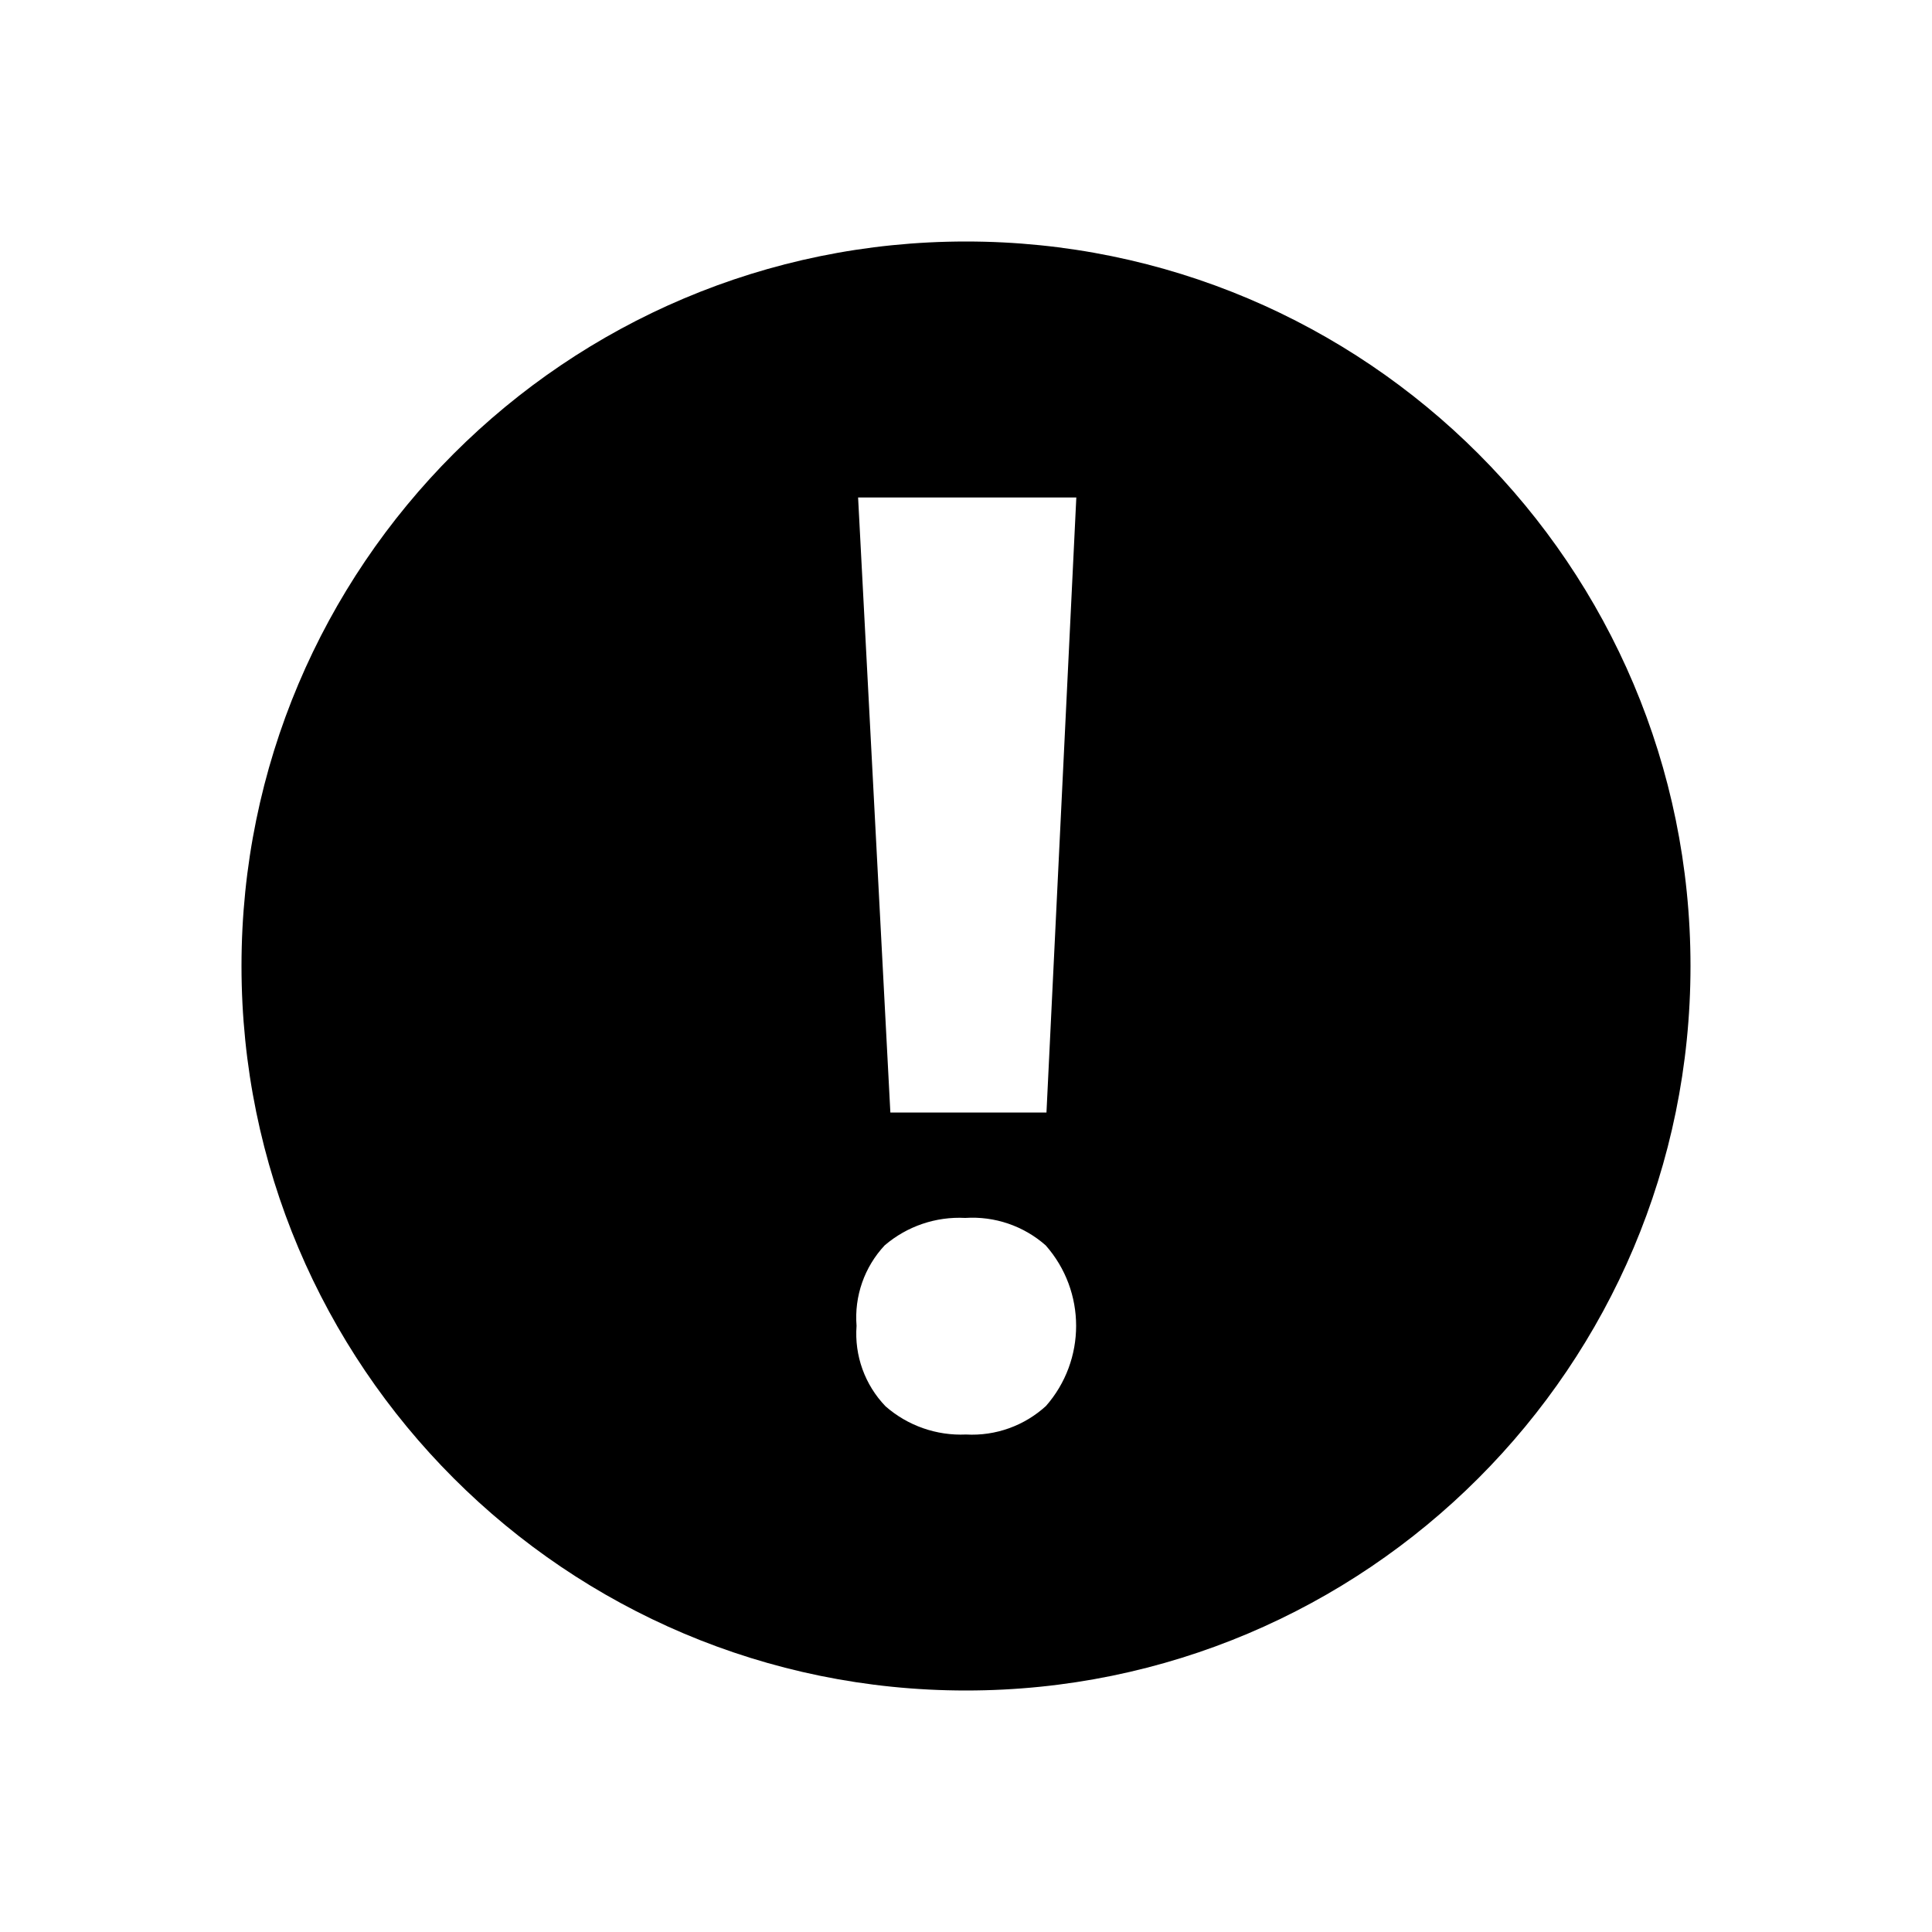
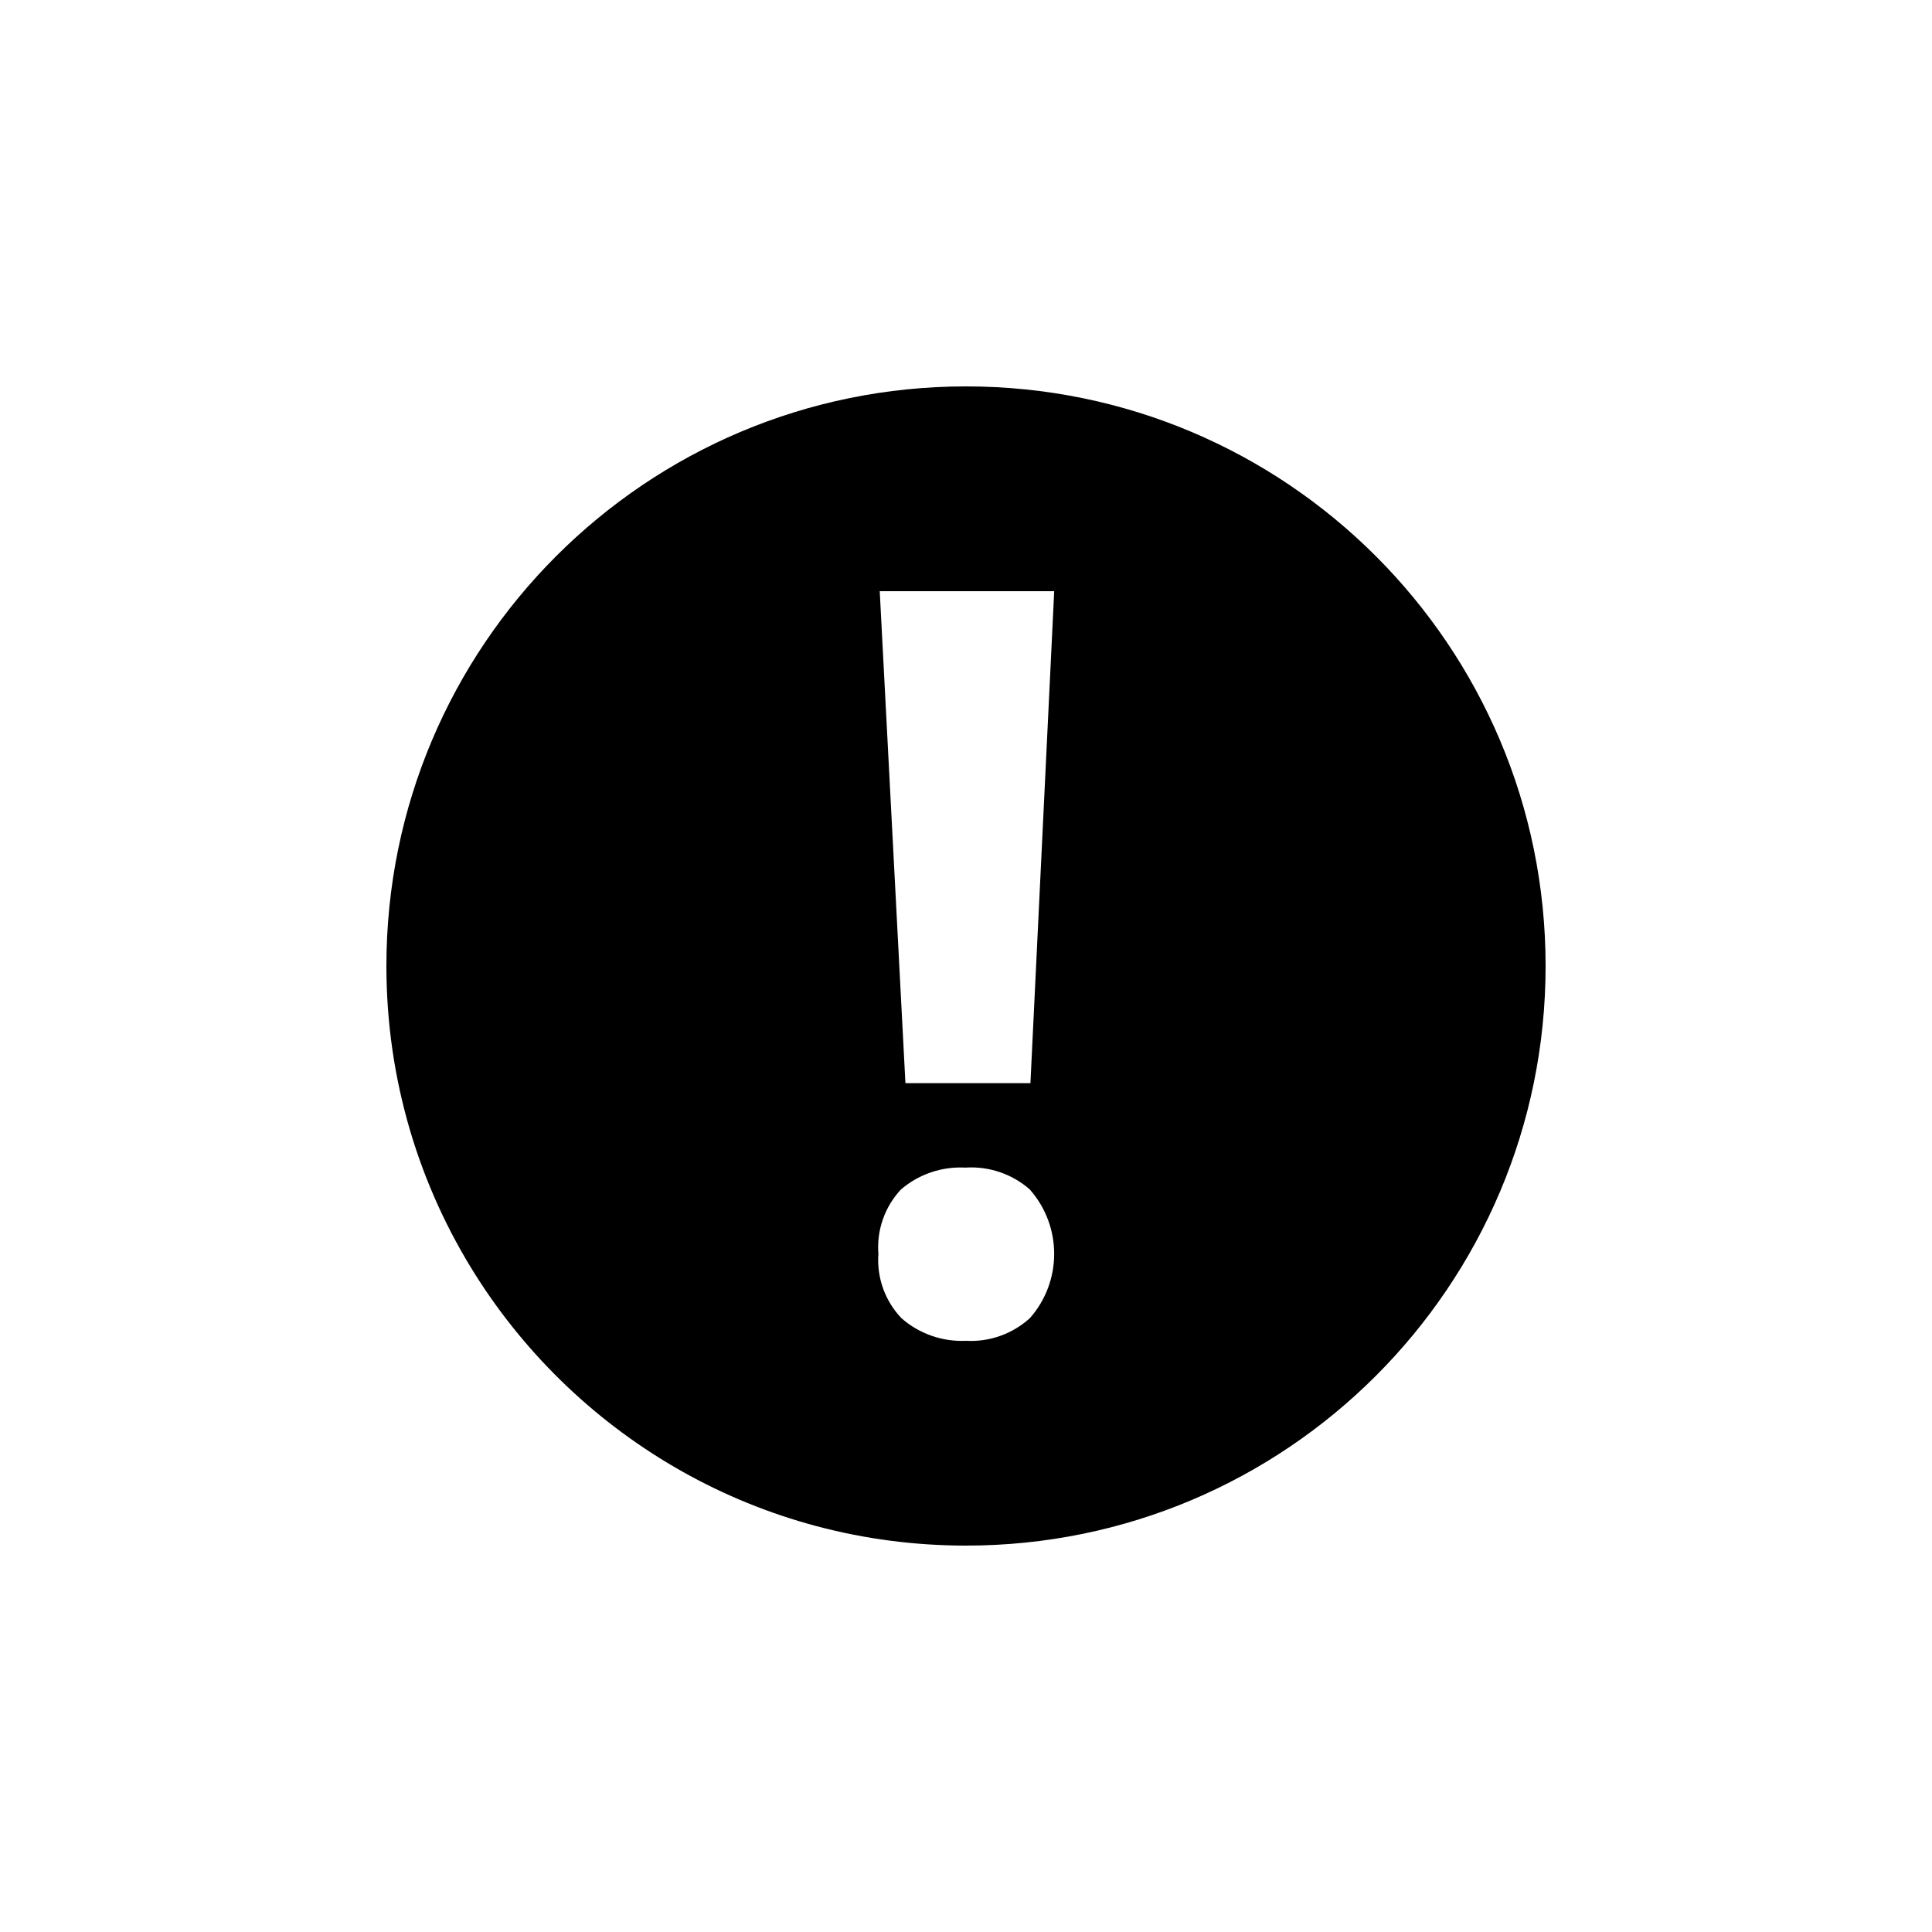
- <svg xmlns="http://www.w3.org/2000/svg" viewBox="0 0 20 20">
-   <path d="M10 2.5a7.5 7.5 0 100 15 7.5 7.5 0 000-15zm.833 12.05a1.133 1.133 0 01-.833.3 1.183 1.183 0 01-.833-.292 1.083 1.083 0 01-.3-.833 1.092 1.092 0 01.291-.833c.231-.198.53-.3.834-.284.304-.02.604.082.833.284.42.476.42 1.19 0 1.666l.008-.008zm0-3.033H9.217L8.883 5.15h2.259l-.309 6.367z" fill="#000" fill-rule="evenodd" />
+ <svg xmlns="http://www.w3.org/2000/svg" width="20px" height="20px" viewBox="0 0 20 20" version="1.1">
+   <g id="Tools/error" stroke="none" stroke-width="1" fill="none" fill-rule="evenodd">
+     <path d="M10,4 C6.686,4 4,6.686 4,10 C4,11.179 4.34,12.279 4.928,13.207 C5.992,14.886 7.866,16 10,16 C13.314,16 16,13.314 16,10 C16,6.686 13.314,4 10,4 Z M10.667,13.64 C10.486,13.807 10.246,13.894 10,13.88 C9.756,13.891 9.517,13.808 9.333,13.647 C9.162,13.469 9.075,13.226 9.093,12.98 C9.074,12.735 9.158,12.493 9.327,12.313 C9.511,12.155 9.75,12.074 9.993,12.087 C10.237,12.071 10.477,12.152 10.66,12.313 C10.997,12.694 10.997,13.266 10.66,13.647 L10.667,13.64 Z M10.667,11.213 L9.373,11.213 L9.107,6.12 L10.913,6.12 L10.667,11.213 Z" id="Shape" fill="#000000" />
+   </g>
</svg>
